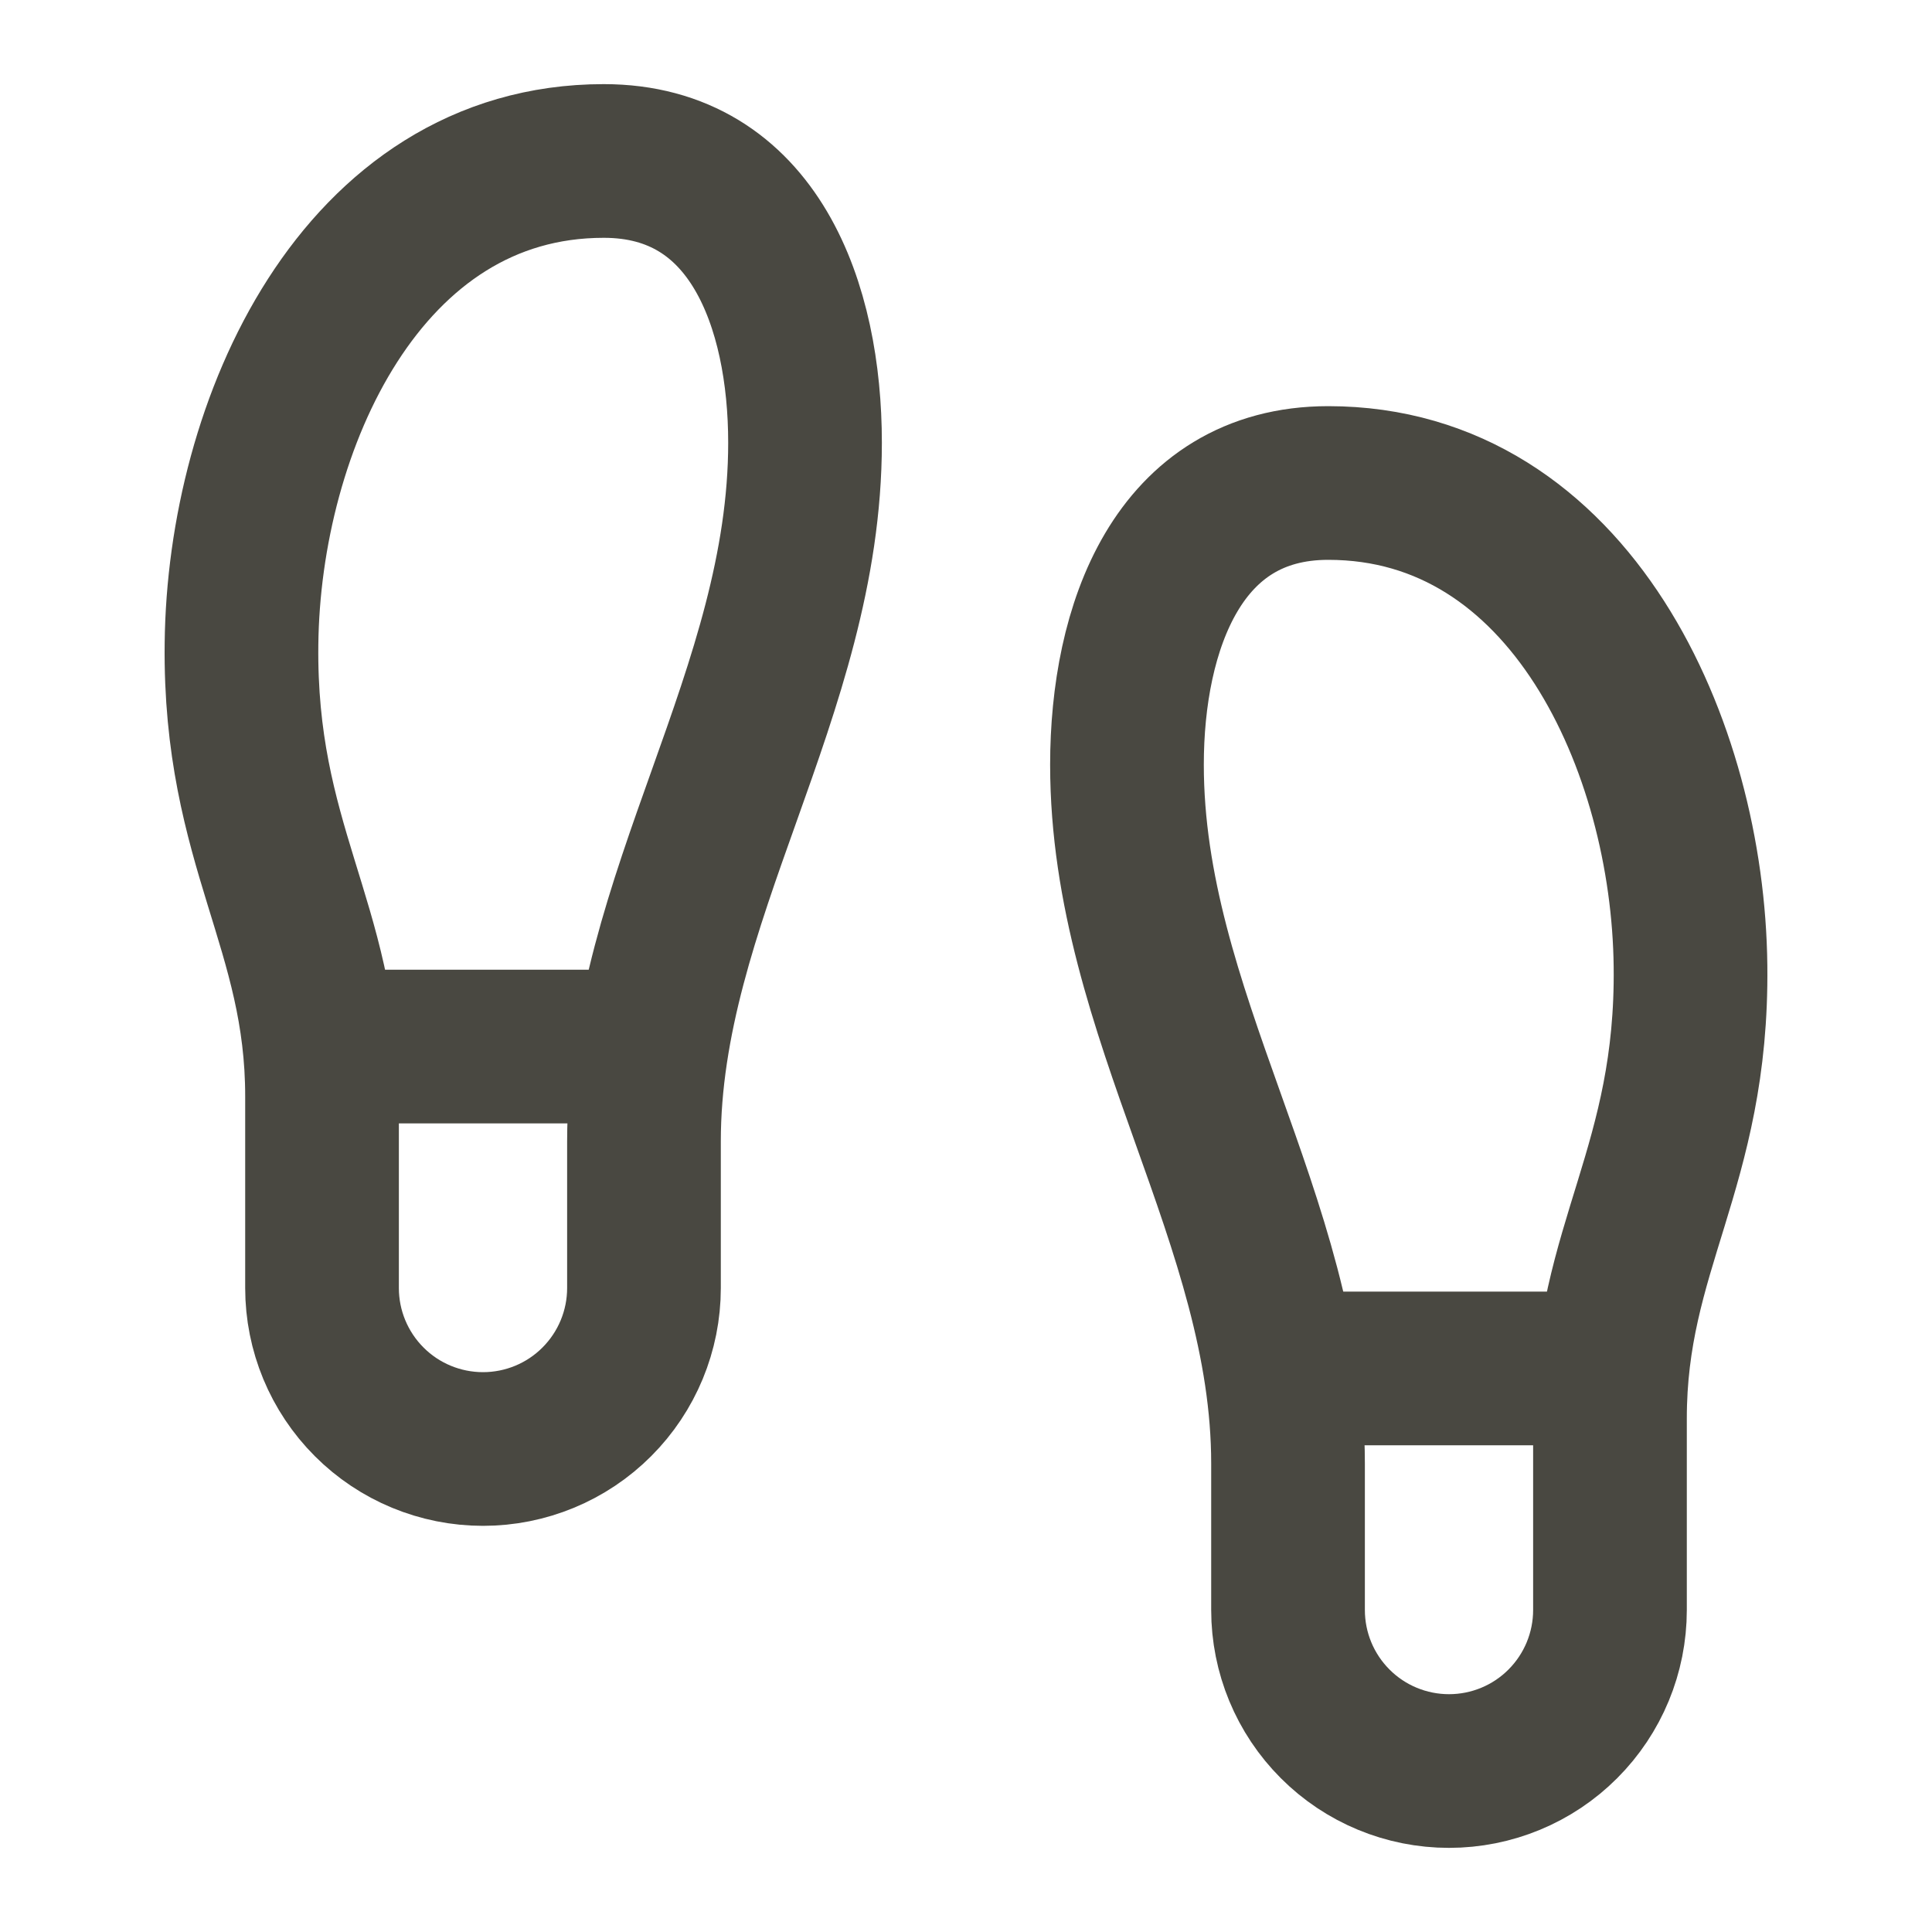
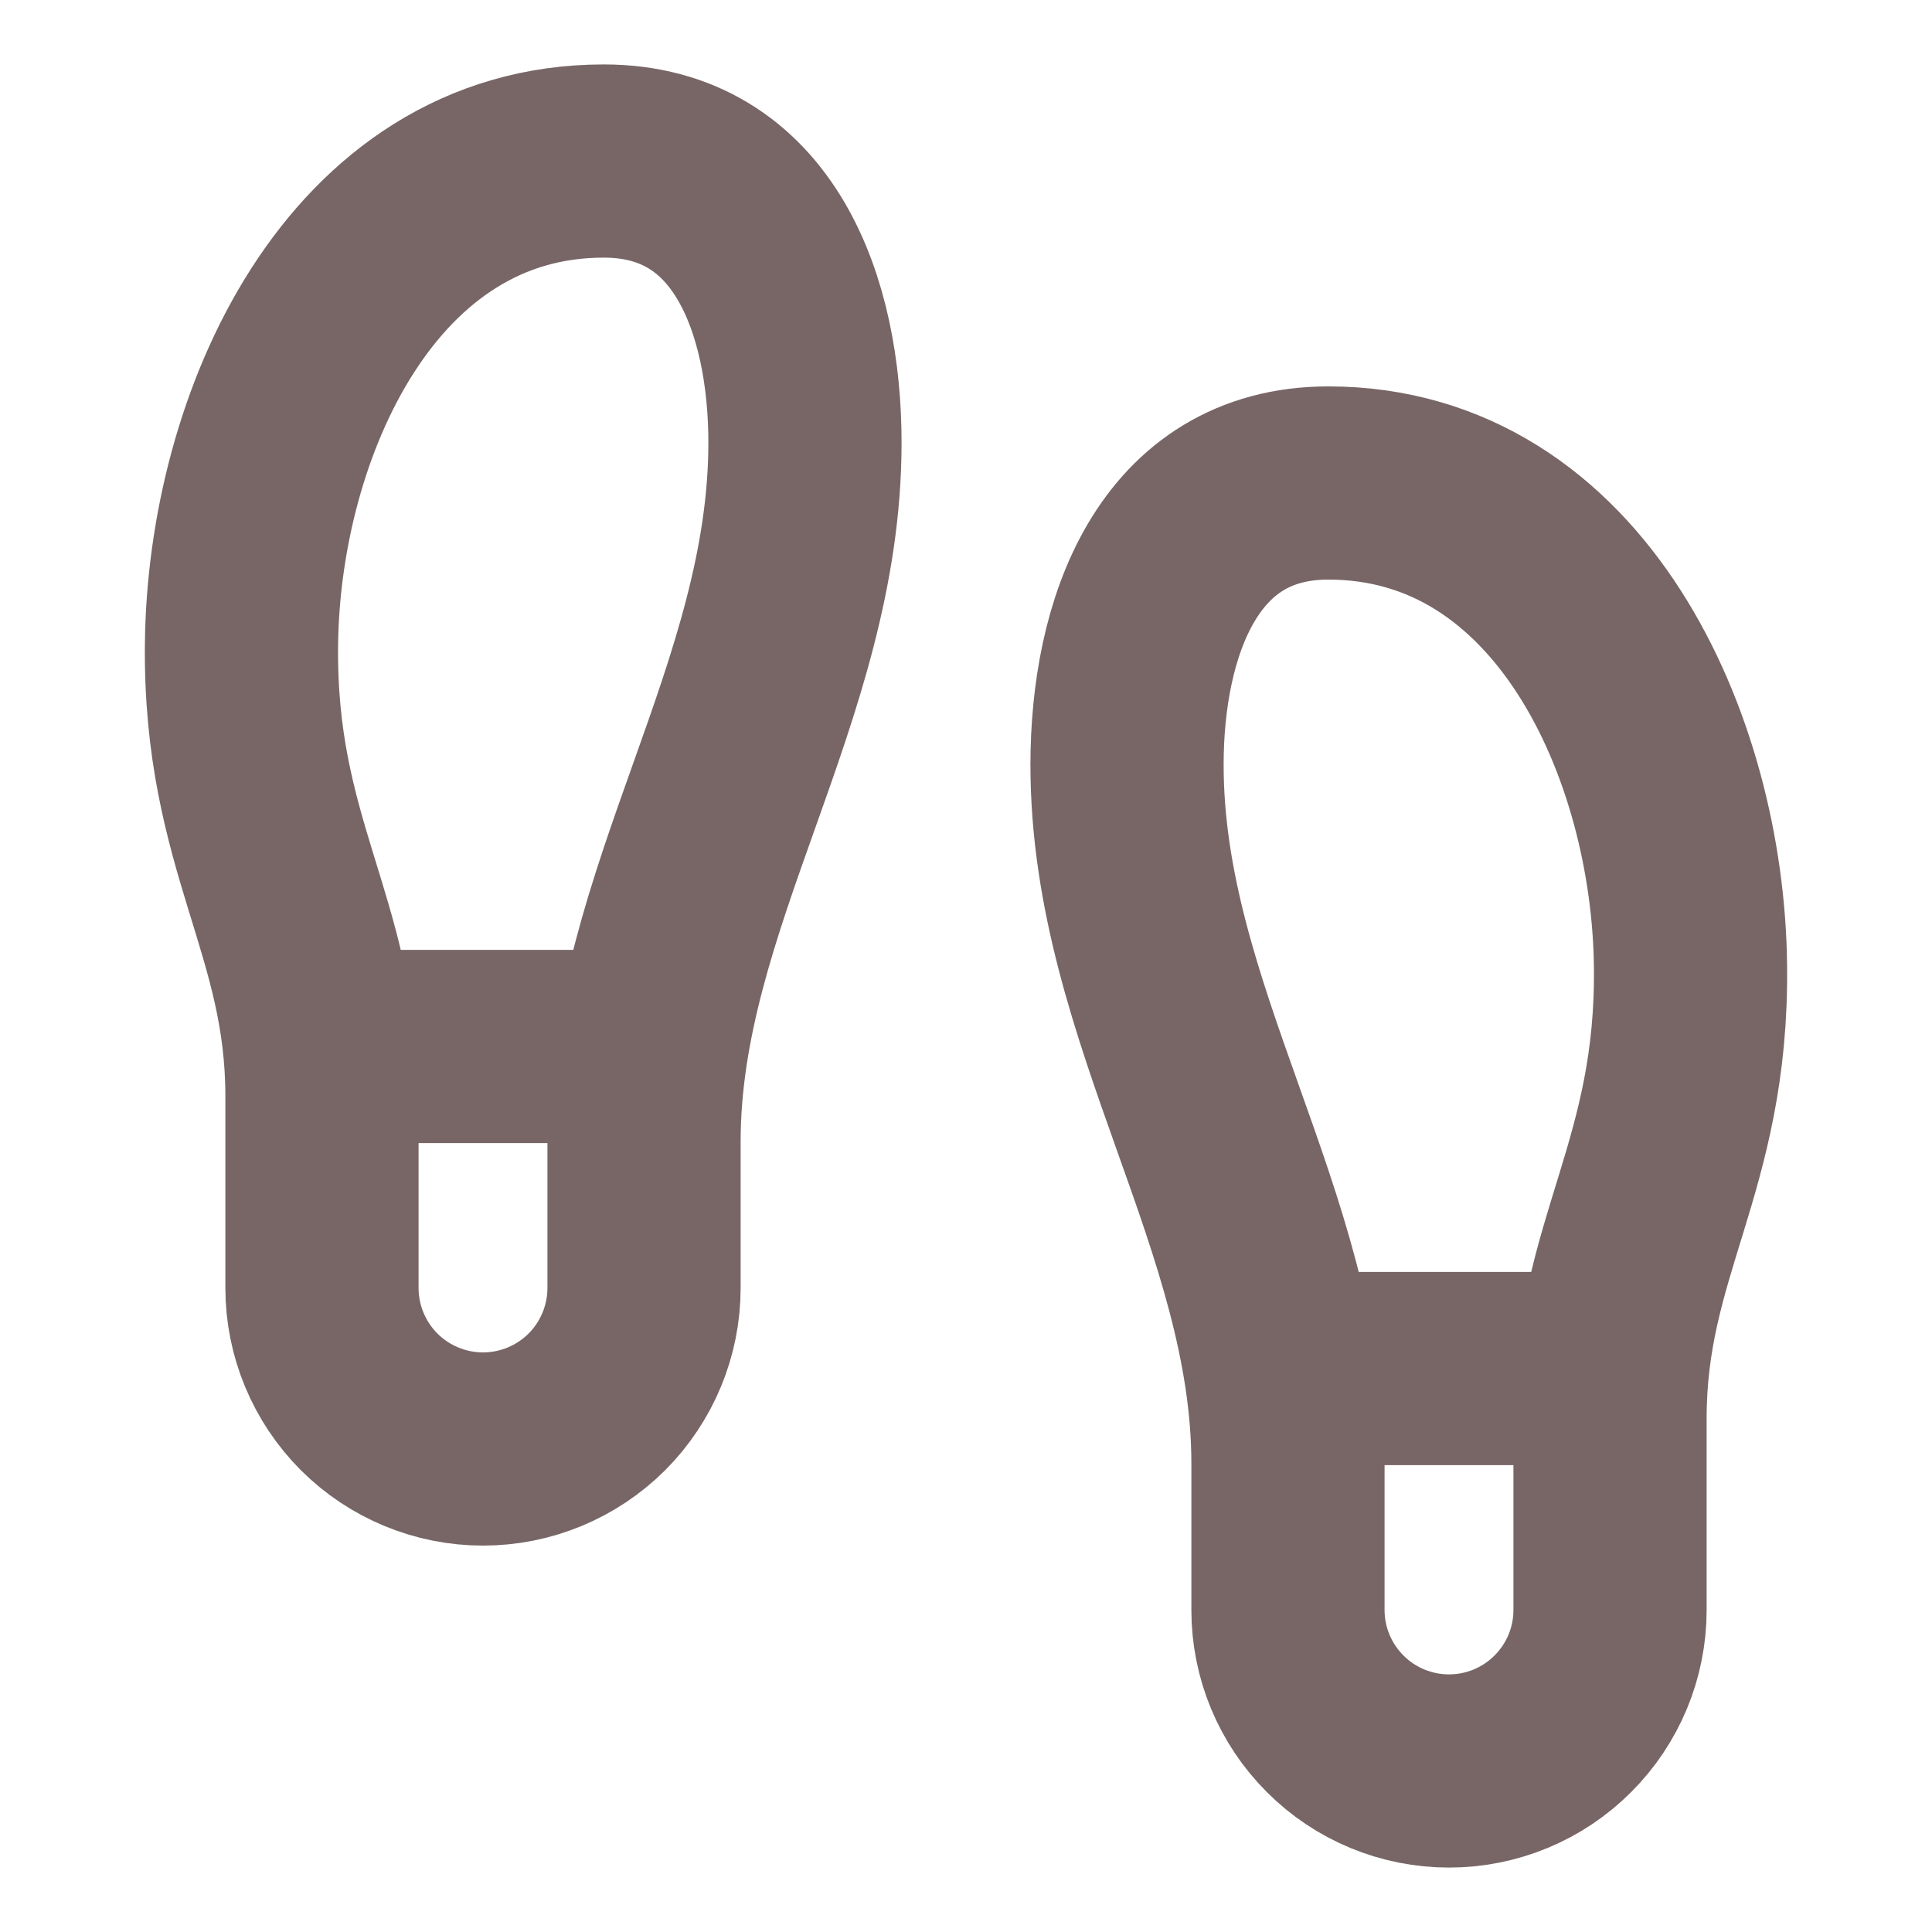
- <svg xmlns="http://www.w3.org/2000/svg" width="22" height="22" viewBox="0 0 22 22" fill="none">
-   <g>
-     <path d="M3.667 14.667V12.485C3.667 10.542 2.723 9.625 2.75 7.333C2.777 4.84 4.116 1.833 6.875 1.833C8.589 1.833 9.167 3.483 9.167 5.042C9.167 7.893 7.333 10.23 7.333 12.998V14.667C7.333 15.153 7.14 15.619 6.796 15.963C6.453 16.307 5.986 16.5 5.5 16.5C5.014 16.5 4.547 16.307 4.204 15.963C3.86 15.619 3.667 15.153 3.667 14.667Z" stroke="#494841" stroke-width="1.75" stroke-linecap="round" stroke-linejoin="round" />
-     <path d="M18.333 18.333V16.152C18.333 14.208 19.277 13.292 19.25 11C19.223 8.507 17.884 5.5 15.125 5.5C13.411 5.5 12.833 7.15 12.833 8.708C12.833 11.559 14.667 13.897 14.667 16.665V18.333C14.667 18.82 14.86 19.286 15.204 19.63C15.547 19.974 16.014 20.167 16.5 20.167C16.986 20.167 17.453 19.974 17.796 19.63C18.14 19.286 18.333 18.82 18.333 18.333Z" stroke="#494841" stroke-width="1.75" stroke-linecap="round" stroke-linejoin="round" />
-     <path d="M14.667 15.583H18.333" stroke="#494841" stroke-width="1.75" stroke-linecap="round" stroke-linejoin="round" />
-     <path d="M3.667 11.917H7.333" stroke="#494841" stroke-width="1.75" stroke-linecap="round" stroke-linejoin="round" />
+ <svg xmlns="http://www.w3.org/2000/svg" width="20" height="20" viewBox="0 0 20 20" fill="none">
+   <g id="pas">
+     <path id="Vector" d="M3.333 13.333V11.35C3.333 9.583 2.475 8.75 2.5 6.667C2.525 4.4 3.742 1.667 6.25 1.667C7.808 1.667 8.333 3.167 8.333 4.583C8.333 7.175 6.667 9.3 6.667 11.817V13.333C6.667 13.775 6.491 14.199 6.179 14.512C5.866 14.824 5.442 15 5 15C4.558 15 4.134 14.824 3.821 14.512C3.509 14.199 3.333 13.775 3.333 13.333Z" stroke="#786666" stroke-width="2" stroke-linecap="round" stroke-linejoin="round" />
+     <path id="Vector_2" d="M16.667 16.667V14.683C16.667 12.917 17.525 12.083 17.5 10C17.475 7.733 16.258 5 13.75 5C12.192 5 11.667 6.5 11.667 7.917C11.667 10.508 13.333 12.633 13.333 15.15V16.667C13.333 17.109 13.509 17.533 13.822 17.845C14.134 18.158 14.558 18.333 15 18.333C15.442 18.333 15.866 18.158 16.178 17.845C16.491 17.533 16.667 17.109 16.667 16.667Z" stroke="#786666" stroke-width="2" stroke-linecap="round" stroke-linejoin="round" />
+     <path id="Vector_3" d="M13.333 14.167H16.667M3.333 10.833H6.667" stroke="#786666" stroke-width="2" stroke-linecap="round" stroke-linejoin="round" />
  </g>
</svg>
